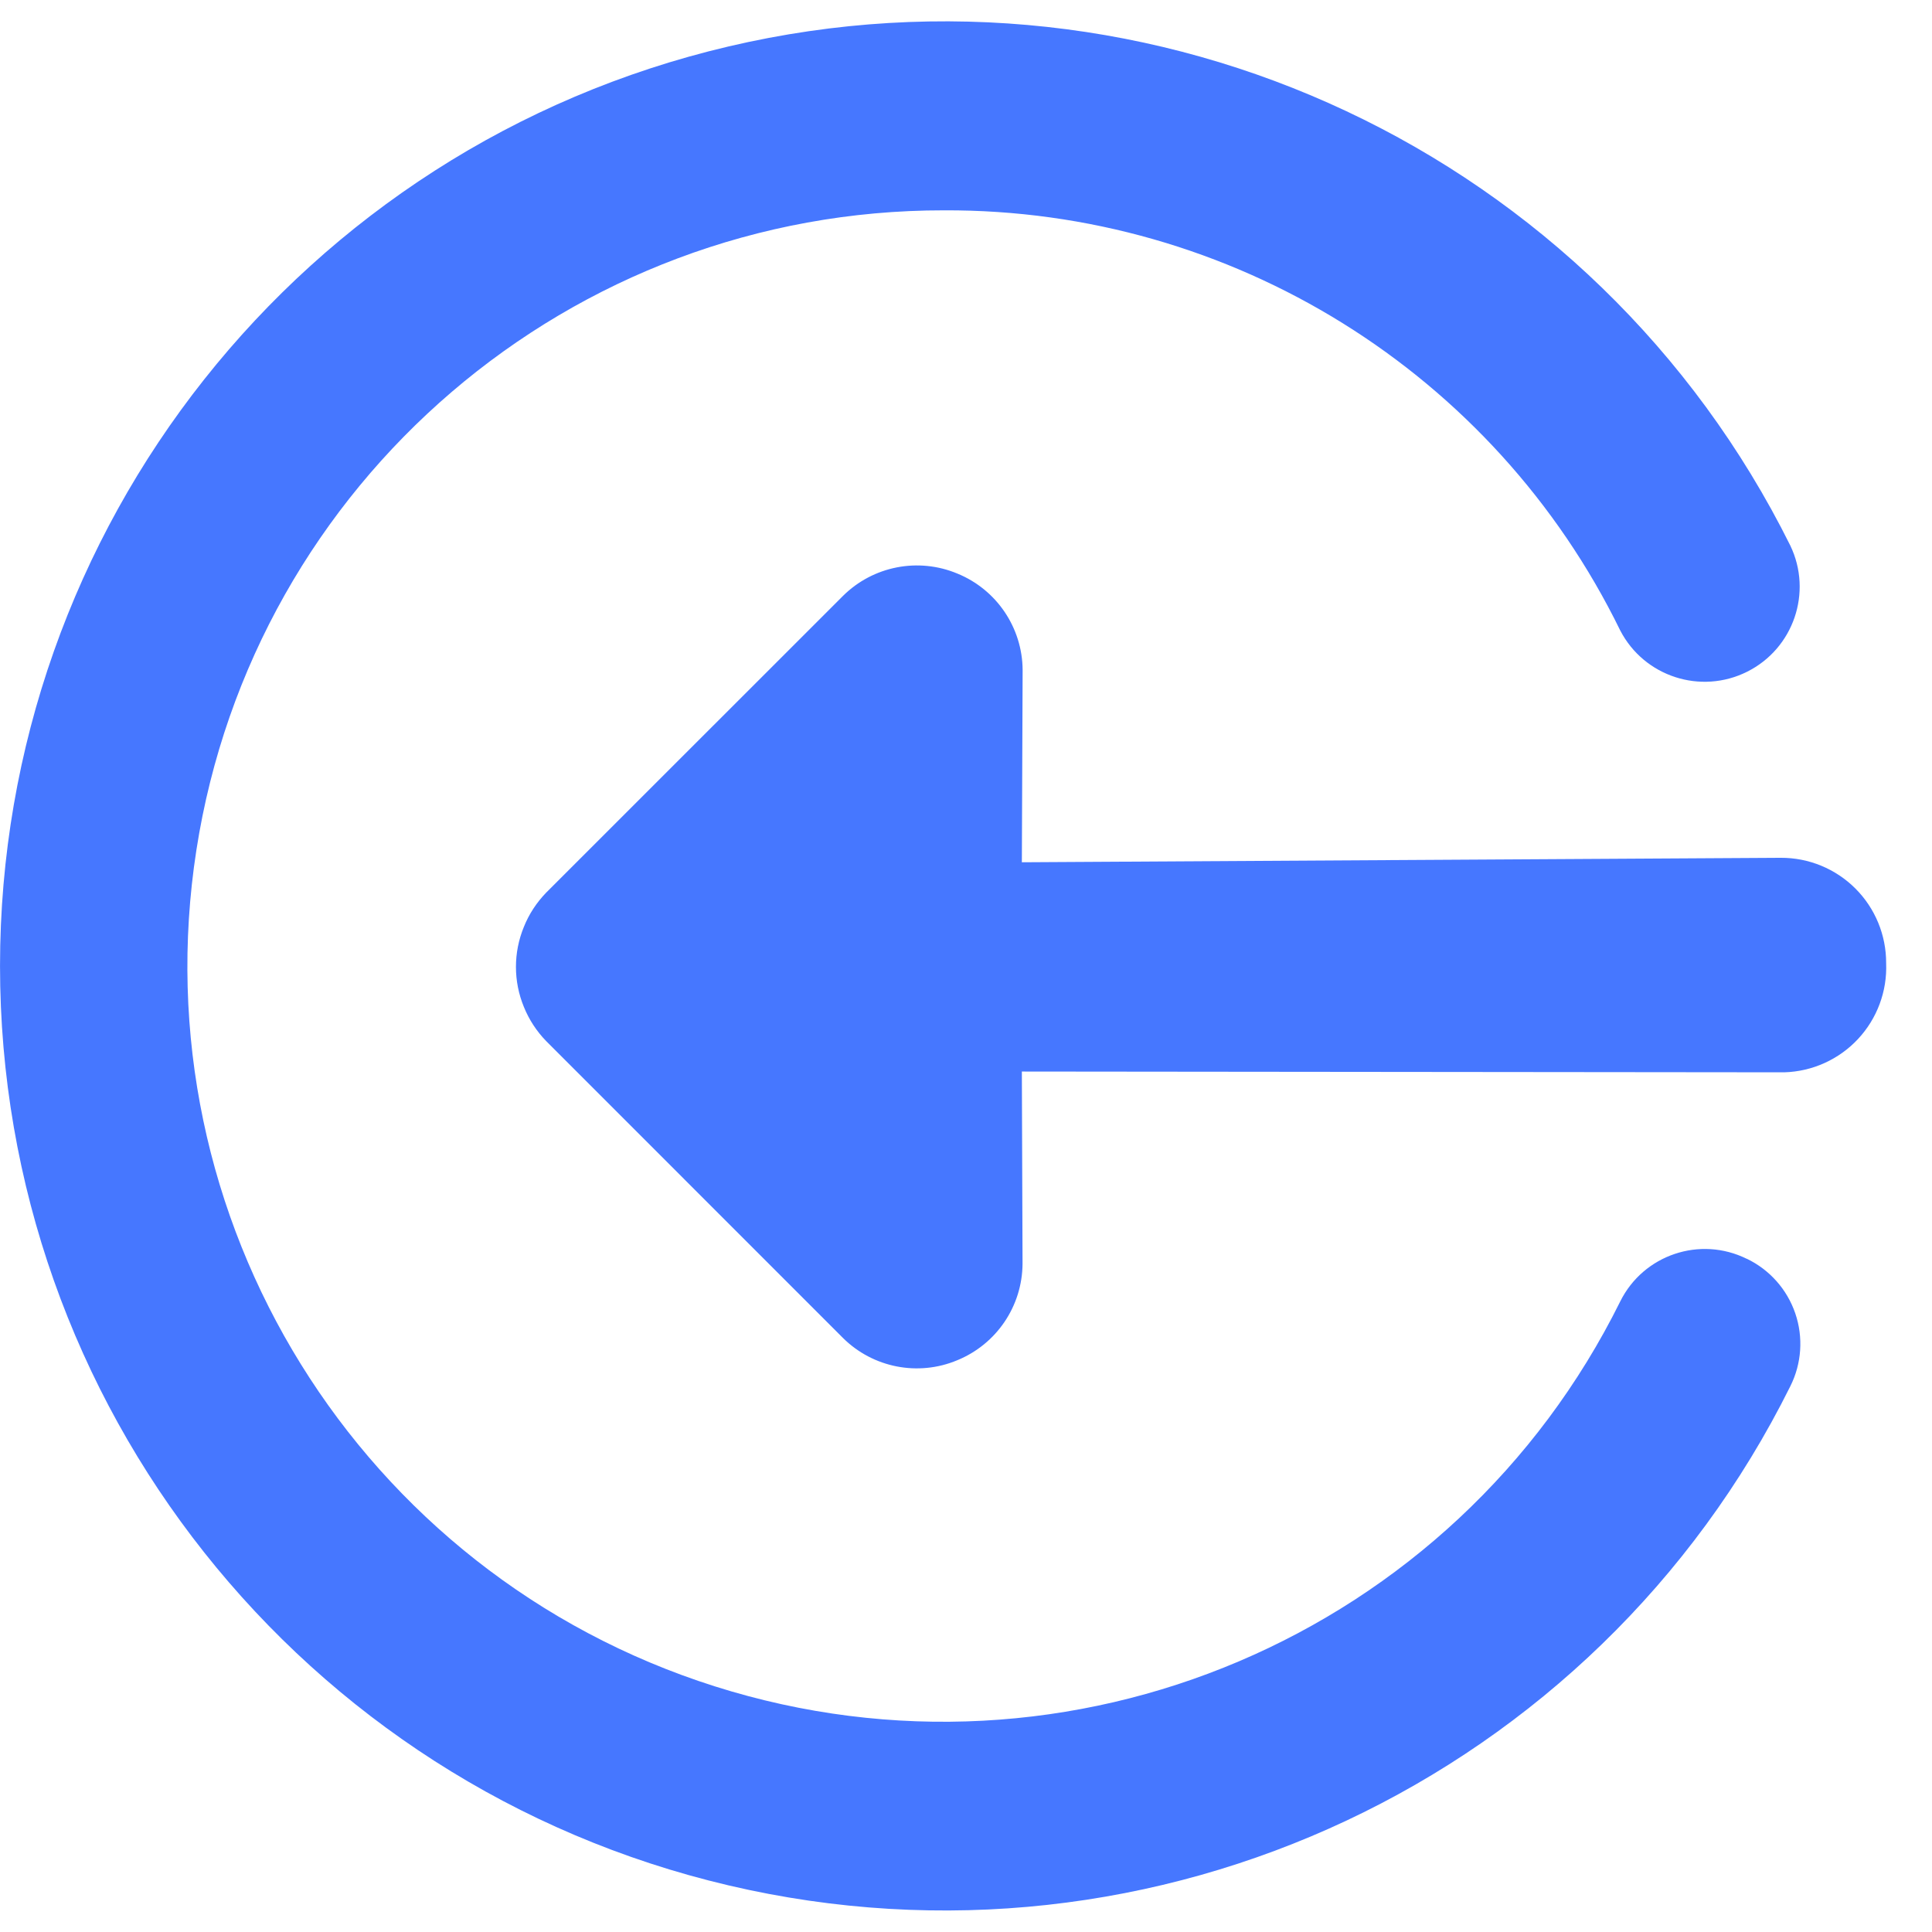
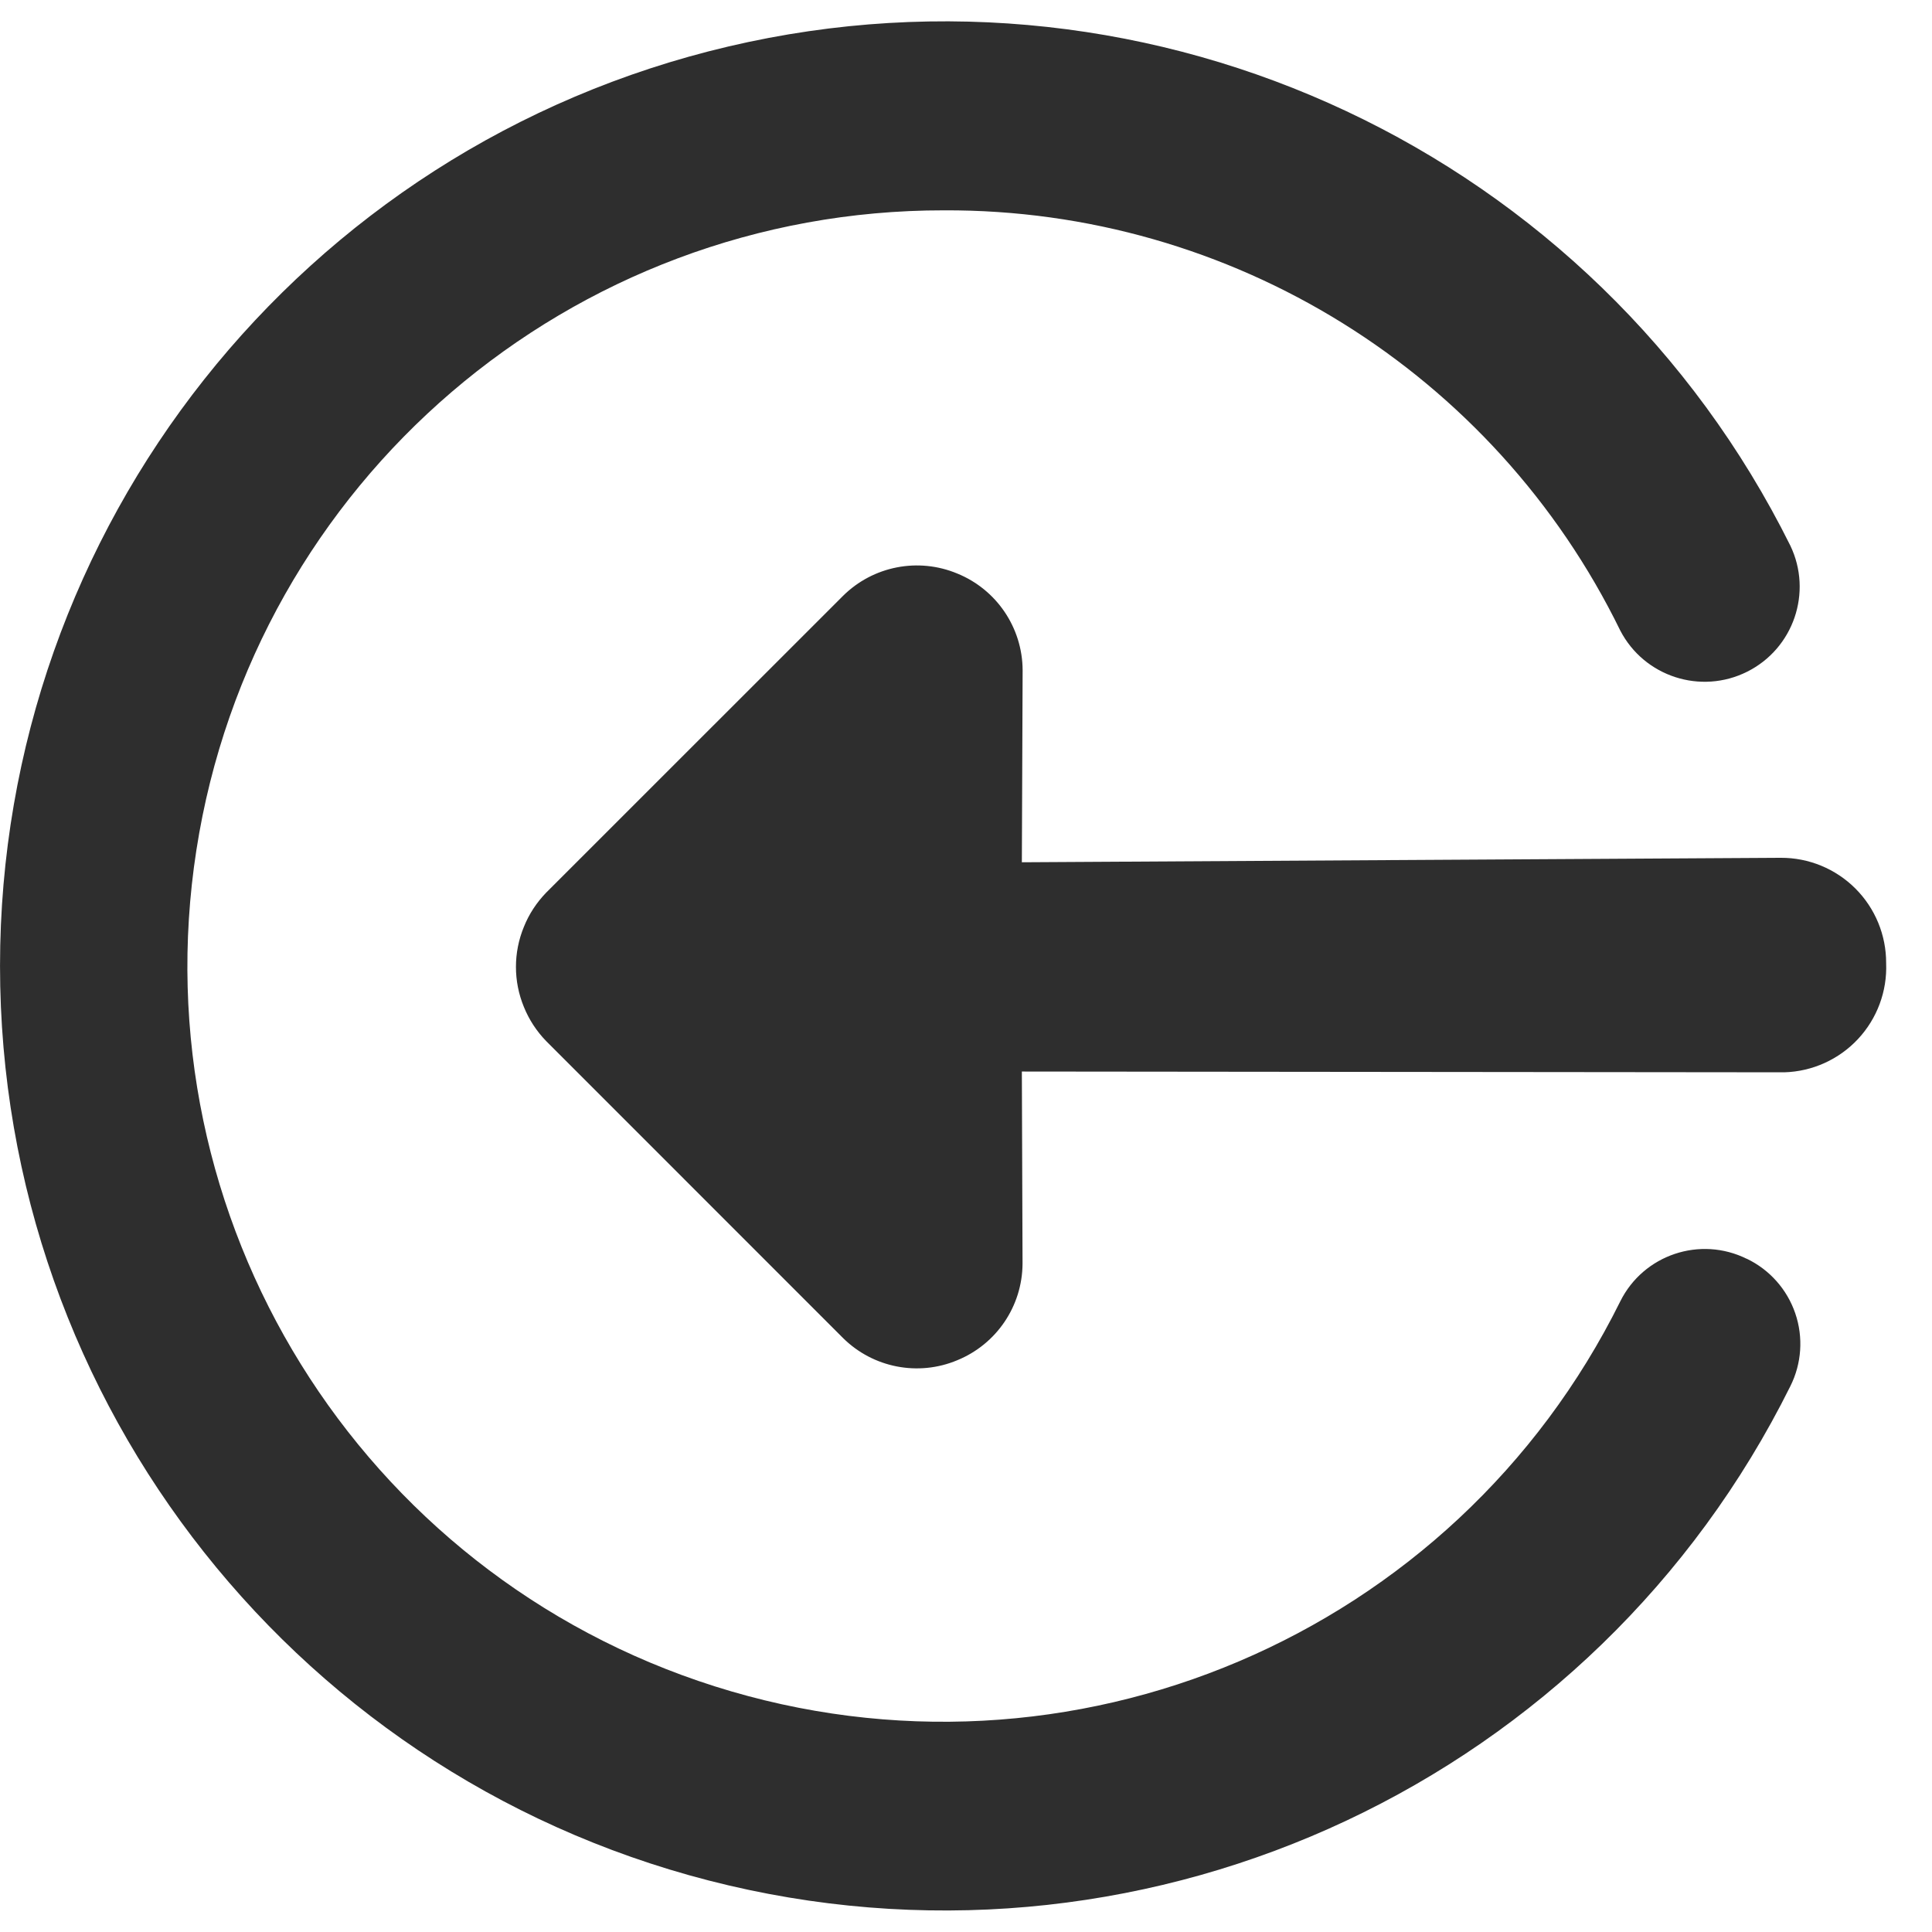
<svg xmlns="http://www.w3.org/2000/svg" width="34" height="34" viewBox="0.004 0 22.499 22">
  <g data-name="Gruppe maskieren 16" clip-path="url(&quot;#a&quot;)">
-     <path d="M20.346 14.41a1.1 1.1 0 0 0-1.473.495A8.8 8.8 0 1 1 10.997 2.2a8.722 8.722 0 0 1 7.876 4.894 1.107 1.107 0 0 0 1.98-.99 10.999 10.999 0 1 0 0 9.79 1.1 1.1 0 0 0-.507-1.485Z" fill="#4677FF" fill-rule="evenodd" data-name="login" />
-     <path d="M21.969 10.967a1.222 1.222 0 0 0-1.227-1.227l-8.838.052.009-2.239a1.222 1.222 0 0 0-.76-1.123 1.222 1.222 0 0 0-1.332.26l-3.457 3.456c-.111.115-.2.25-.259.398a1.222 1.222 0 0 0 0 .933c.06.148.148.283.26.398l3.456 3.457c.35.347.876.45 1.331.259.457-.187.757-.63.76-1.124l-.008-2.238 8.88.009a1.222 1.222 0 0 0 1.185-1.27Z" fill="#4677FF" fill-rule="evenodd" data-name="Pfad 102" />
+     <path d="M20.346 14.41a1.1 1.1 0 0 0-1.473.495A8.8 8.8 0 1 1 10.997 2.2a8.722 8.722 0 0 1 7.876 4.894 1.107 1.107 0 0 0 1.98-.99 10.999 10.999 0 1 0 0 9.79 1.1 1.1 0 0 0-.507-1.485Z" fill="#2e2e2e" fill-rule="evenodd" data-name="login" />
+     <path d="M21.969 10.967a1.222 1.222 0 0 0-1.227-1.227l-8.838.052.009-2.239a1.222 1.222 0 0 0-.76-1.123 1.222 1.222 0 0 0-1.332.26l-3.457 3.456c-.111.115-.2.25-.259.398a1.222 1.222 0 0 0 0 .933c.06.148.148.283.26.398l3.456 3.457c.35.347.876.45 1.331.259.457-.187.757-.63.76-1.124l-.008-2.238 8.88.009a1.222 1.222 0 0 0 1.185-1.27Z" fill="#2e2e2e" fill-rule="evenodd" data-name="Pfad 102" />
  </g>
  <defs>
    <clipPath id="a">
      <path d="M0 0h22v22H0V0z" data-name="Rechteck 146" />
    </clipPath>
  </defs>
</svg>
